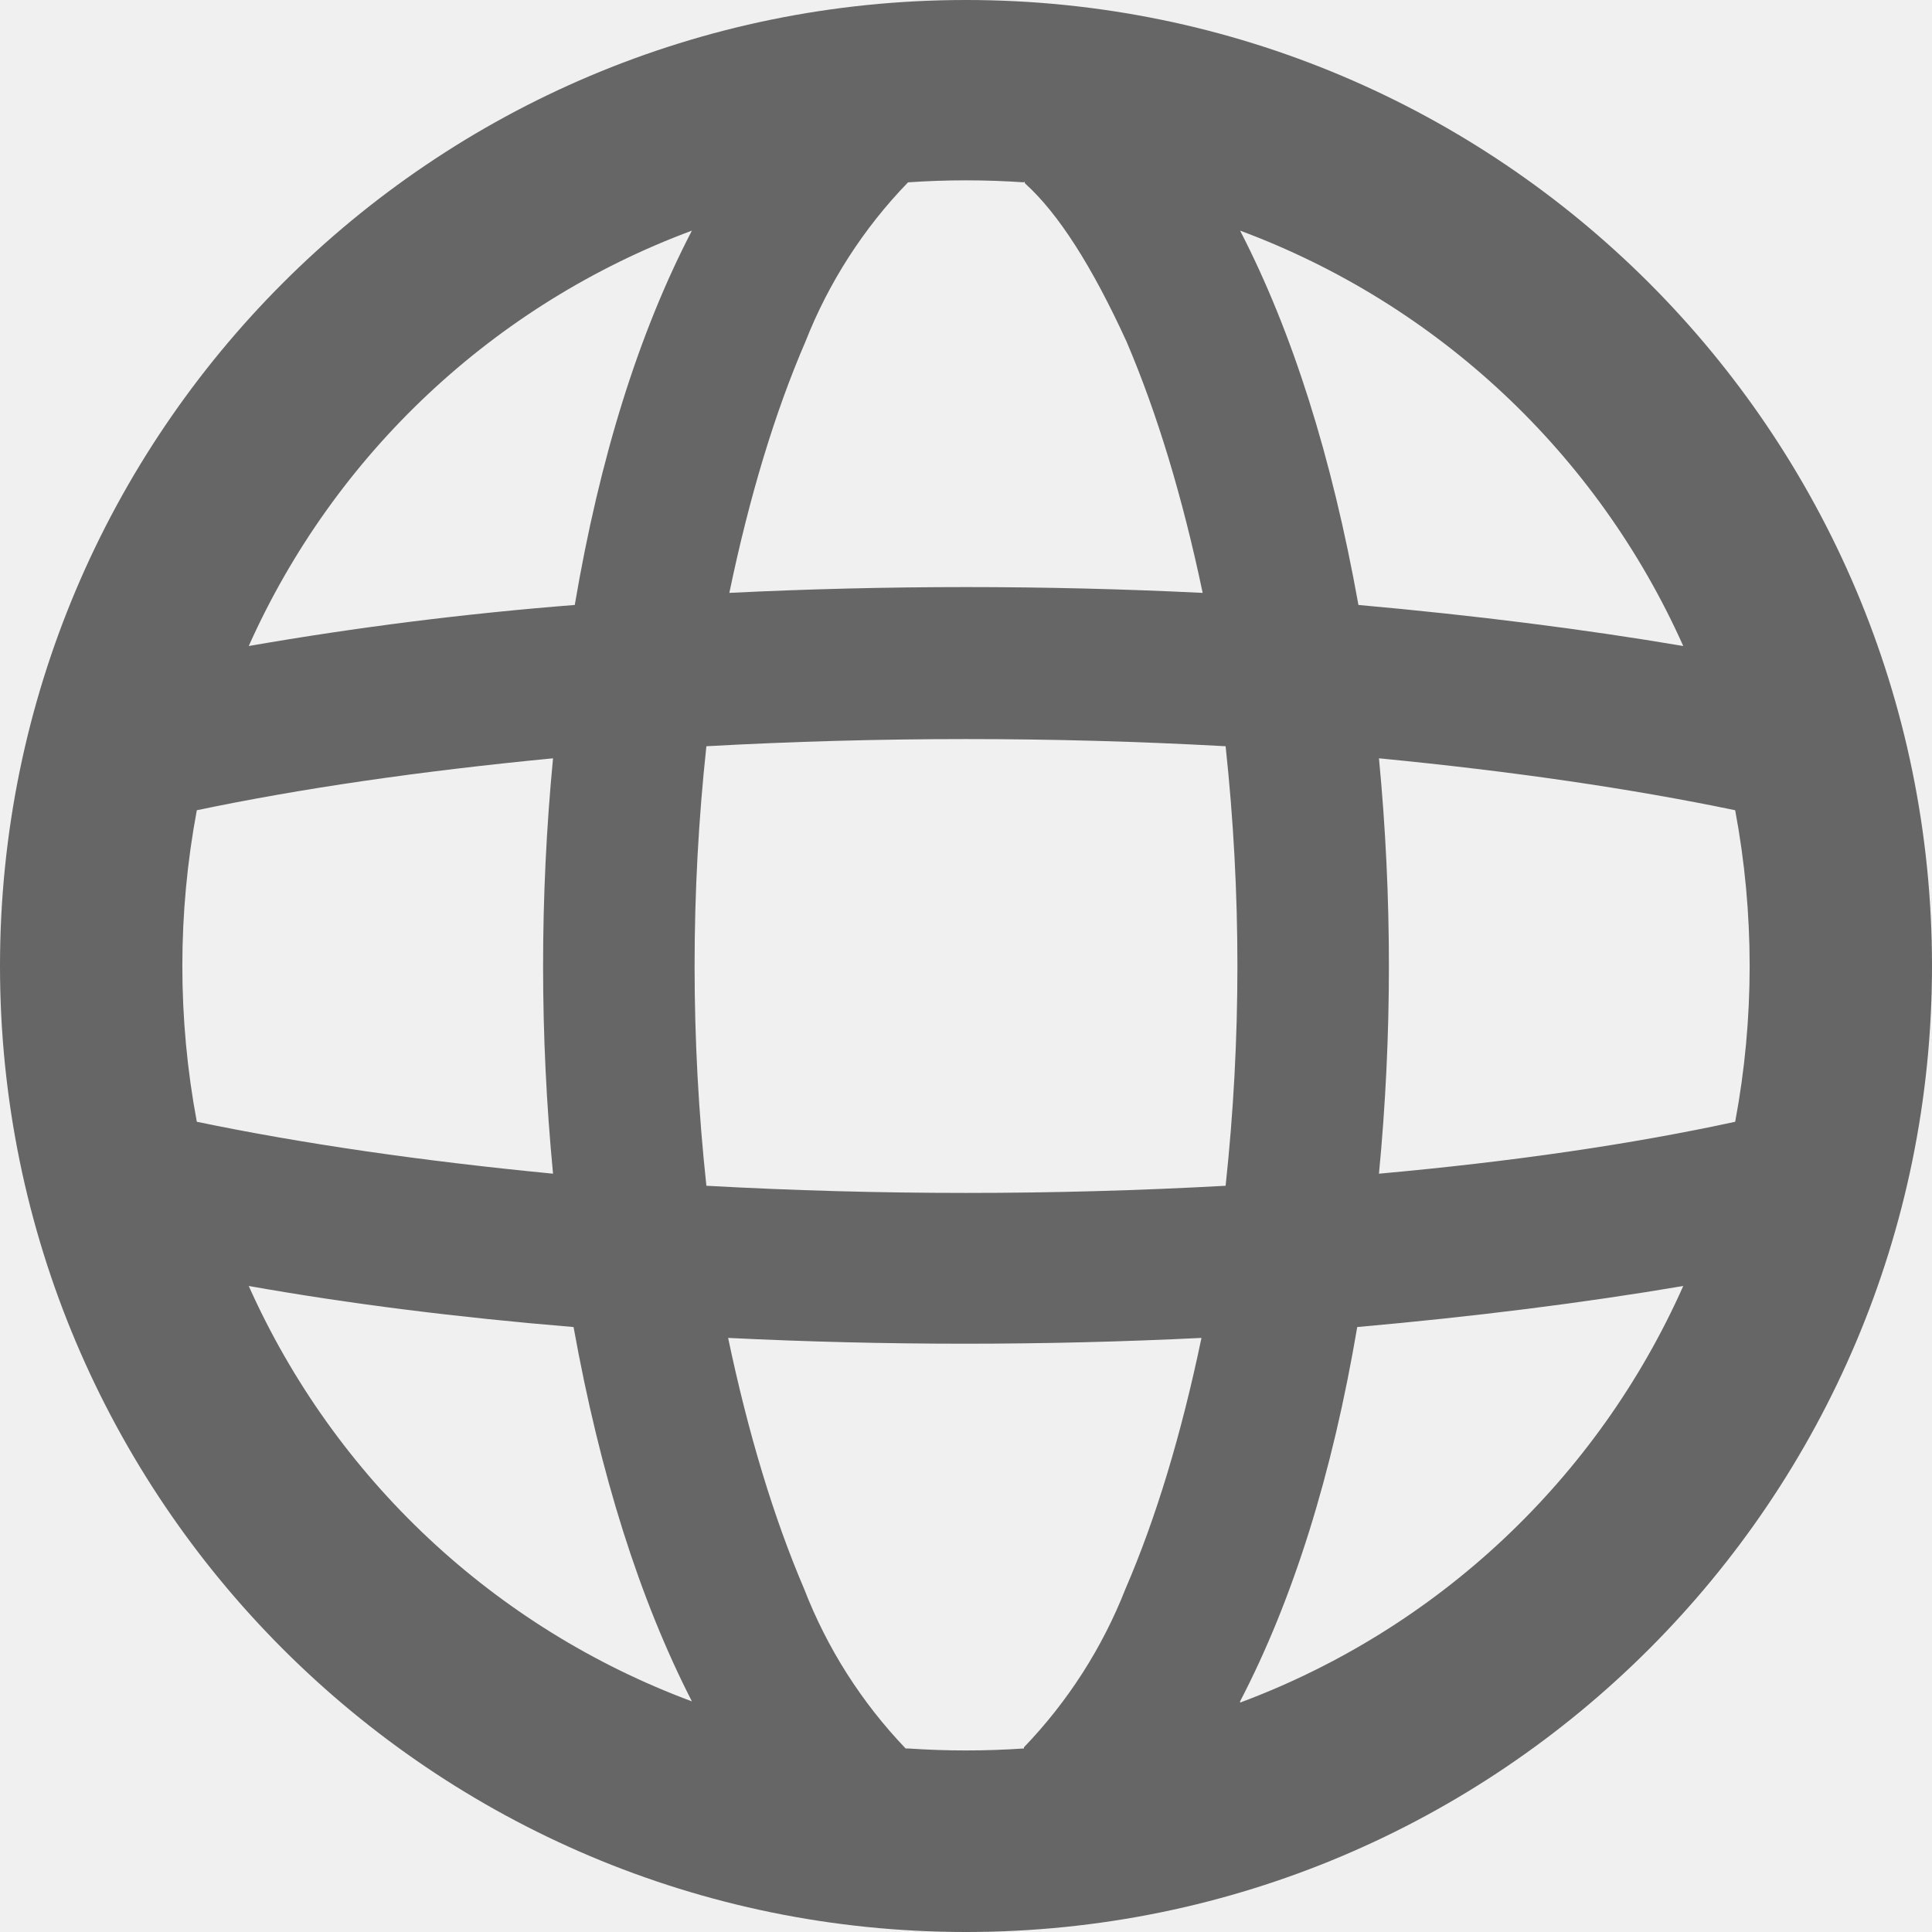
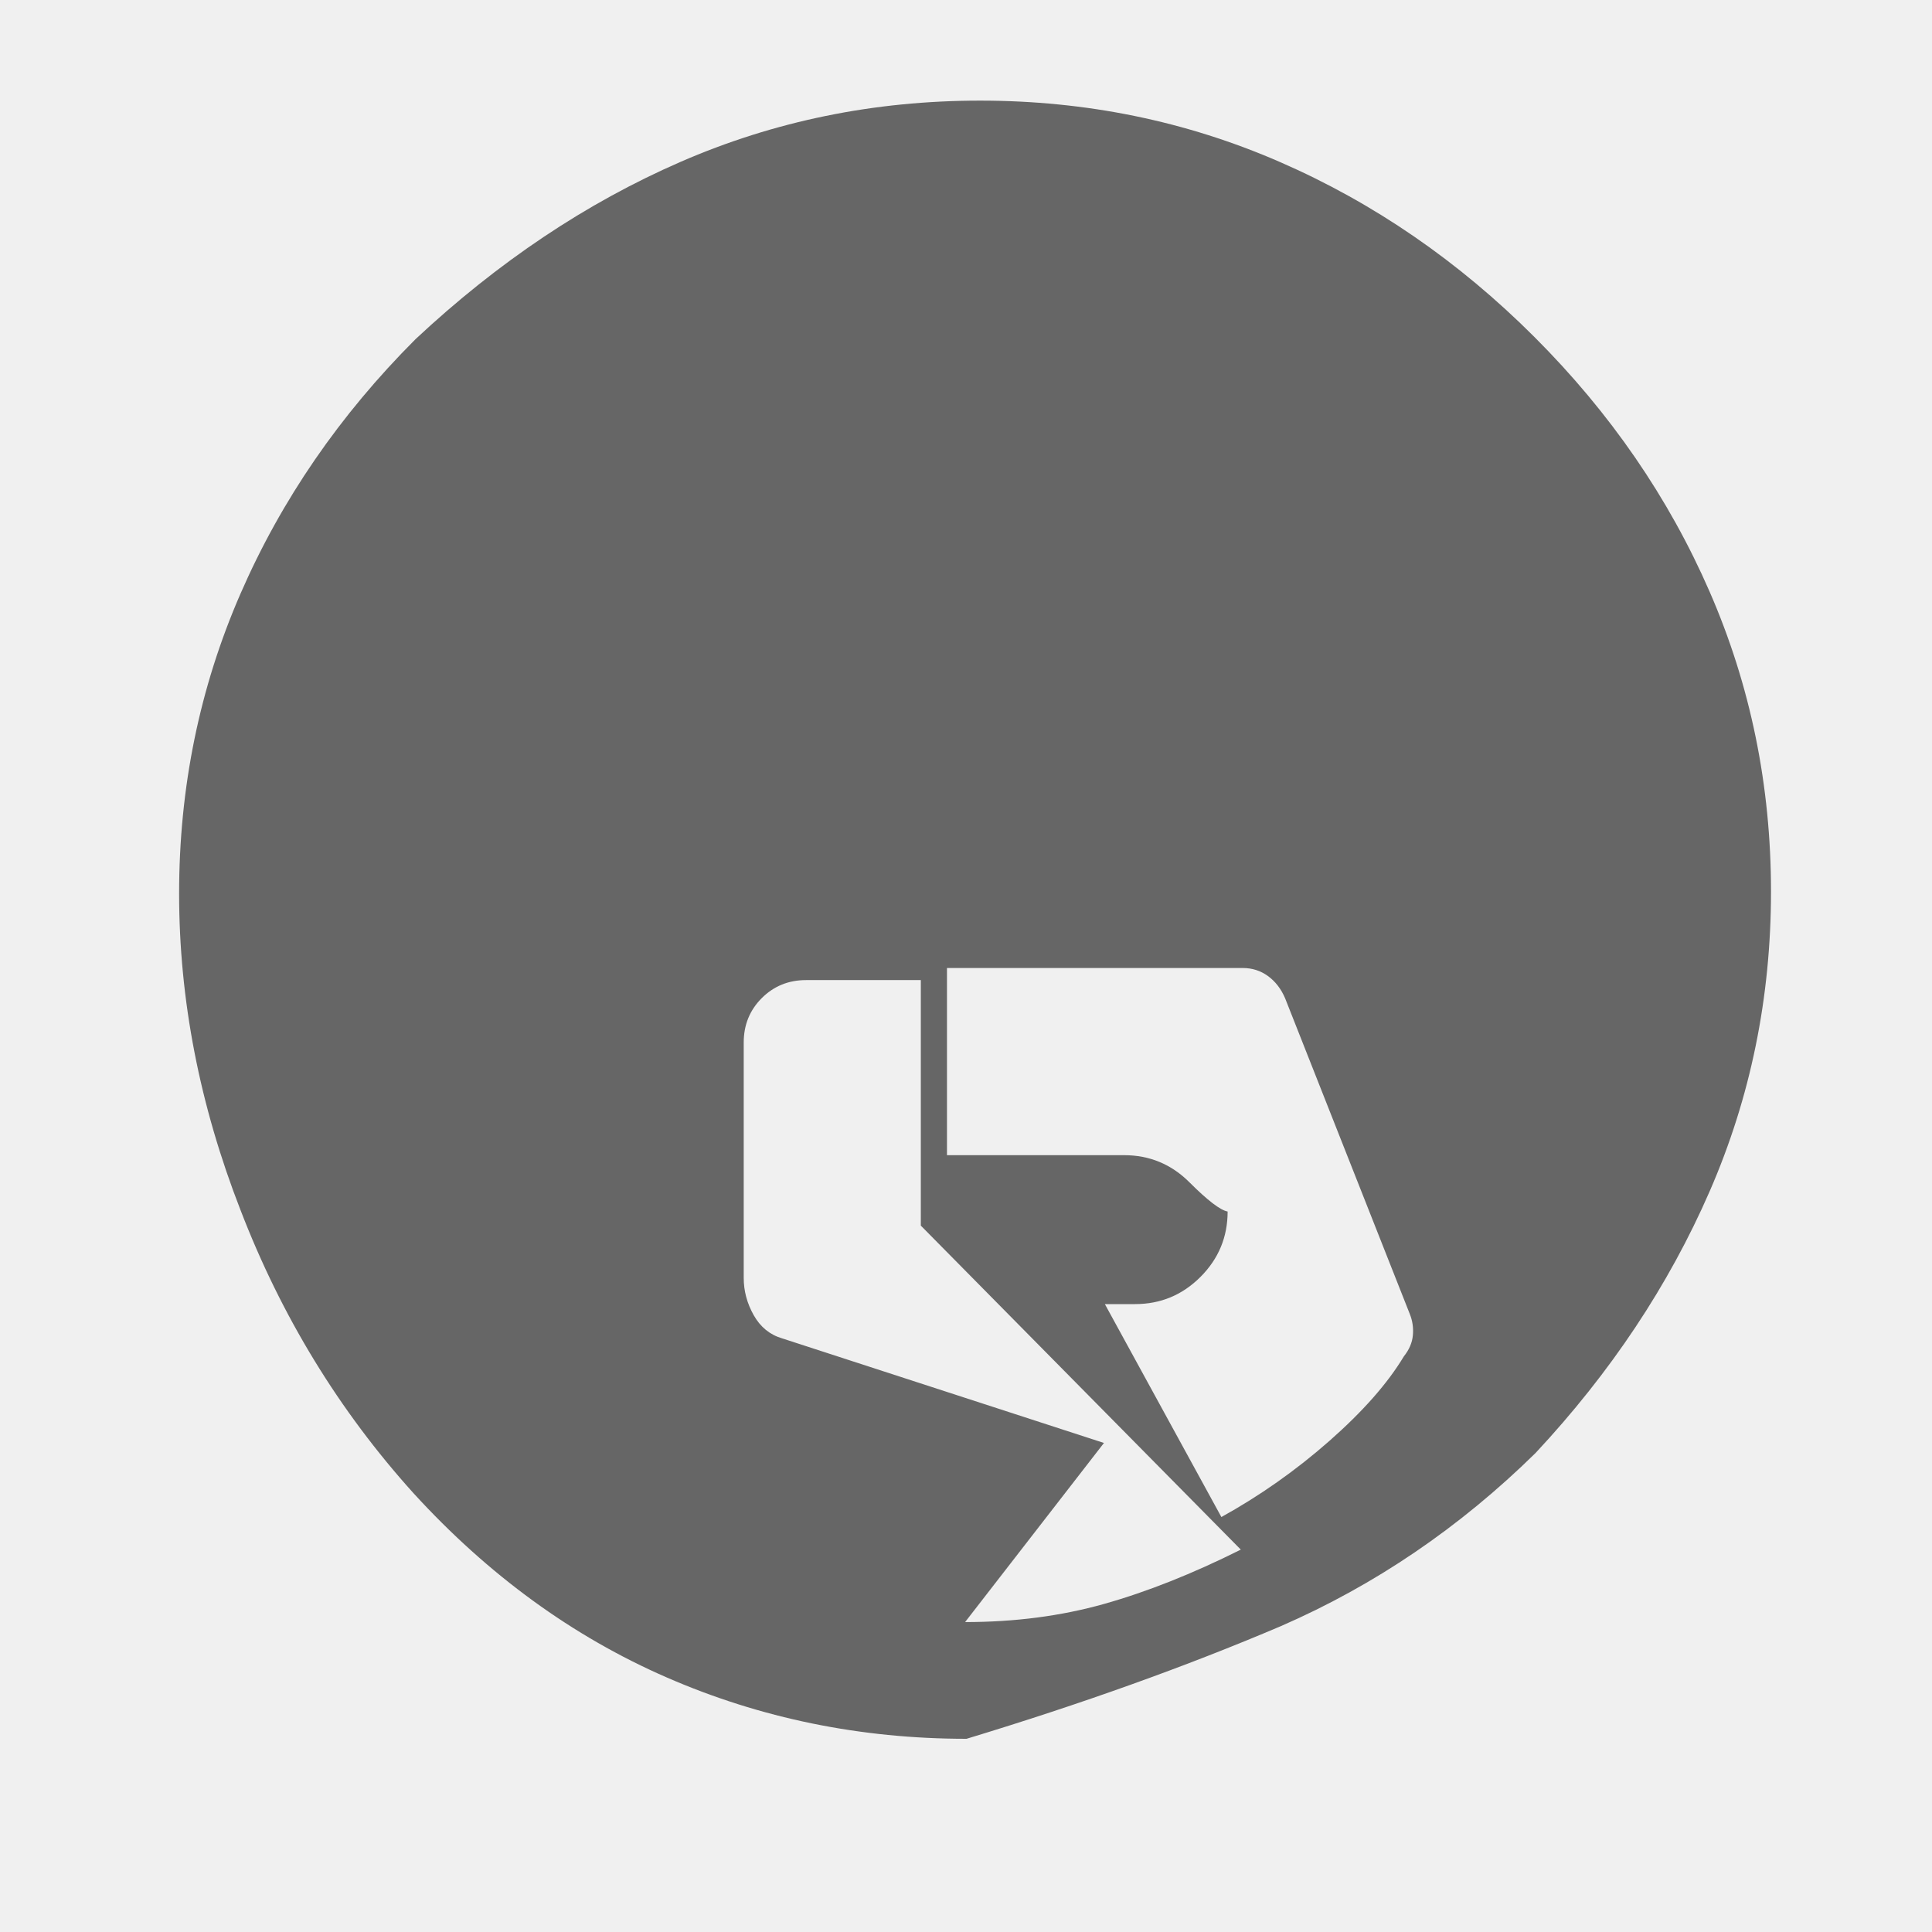
- <svg xmlns="http://www.w3.org/2000/svg" fill="none" viewBox="0 0 16 16">
-   <g clip-path="url(#a)">
-     <path fill-rule="evenodd" clip-rule="evenodd" d="M10.27 14.1a6.5 6.5 0 0 0 3.67-3.45q-1.24.21-2.7.34-.31 1.83-.97 3.1M8 16A8 8 0 1 0 8 0a8 8 0 0 0 0 16m.48-1.52a7 7 0 0 1-.96 0H7.5a4 4 0 0 1-.84-1.32q-.38-.89-.63-2.08a40 40 0 0 0 3.92 0q-.25 1.2-.63 2.08a4 4 0 0 1-.84 1.31zm2.94-4.76q1.66-.15 2.95-.43a7 7 0 0 0 0-2.58q-1.3-.27-2.95-.43a18 18 0 0 1 0 3.44m-1.27-3.54a17 17 0 0 1 0 3.64 39 39 0 0 1-4.3 0 17 17 0 0 1 0-3.64 39 39 0 0 1 4.3 0m1.1-1.17q1.45.13 2.69.34a6.5 6.5 0 0 0-3.67-3.44q.65 1.26.98 3.1M8.48 1.5l.01.02q.41.37.84 1.31.38.89.63 2.08a40 40 0 0 0-3.92 0q.25-1.2.63-2.08a4 4 0 0 1 .85-1.32 7 7 0 0 1 .96 0m-2.75.4a6.5 6.5 0 0 0-3.67 3.44 29 29 0 0 1 2.7-.34q.31-1.83.97-3.1M4.58 6.28q-1.66.16-2.95.43a7 7 0 0 0 0 2.58q1.3.27 2.95.43a18 18 0 0 1 0-3.44m.17 4.71q-1.45-.12-2.69-.34a6.5 6.5 0 0 0 3.67 3.44q-.65-1.27-.98-3.1" fill="#666" />
-   </g>
-   <defs>
-     <clipPath id="a">
-       <path fill="#fff" d="M0 0h16v16H0z" />
-     </clipPath>
-   </defs>
+ <svg xmlns="http://www.w3.org/2000/svg" height="24" viewBox="0 -960 960 960" width="24">
+   <path d="M480.26-96q-79 0-149-30.5T205.5-218q-55.5-61.5-86-140.75Q89-437 89-516q0-79 30.5-149t87-126.5Q268-849 338-879.5q70-30.5 149-30.5 79 0 149 30.5t126.5 87q56.5 56.5 87 126.5t30.5 149q0 79-30.5 149T763-238q-56.5 55.5-126.5 86Q566-122 480.26-96Zm-.71-58q37 0 69-9t68-27l-159-161v-122h-57q-13.07 0-22.04 8.96-8.96 8.97-8.96 22.04v117q0 9.7 4.96 18.5 4.96 8.8 14.04 11.5l160 52Zm127-52q29-16 54-38t37-42q4-5 4.5-10.5.5-5.5-1.5-10.5l-62-157q-3-7-8.5-11t-12.5-4h-147v93h88q19 0 32.5 13.5T610-358q0 19-13.5 32.5T564-312h-15l58 106Z" fill="#666" />
</svg>
